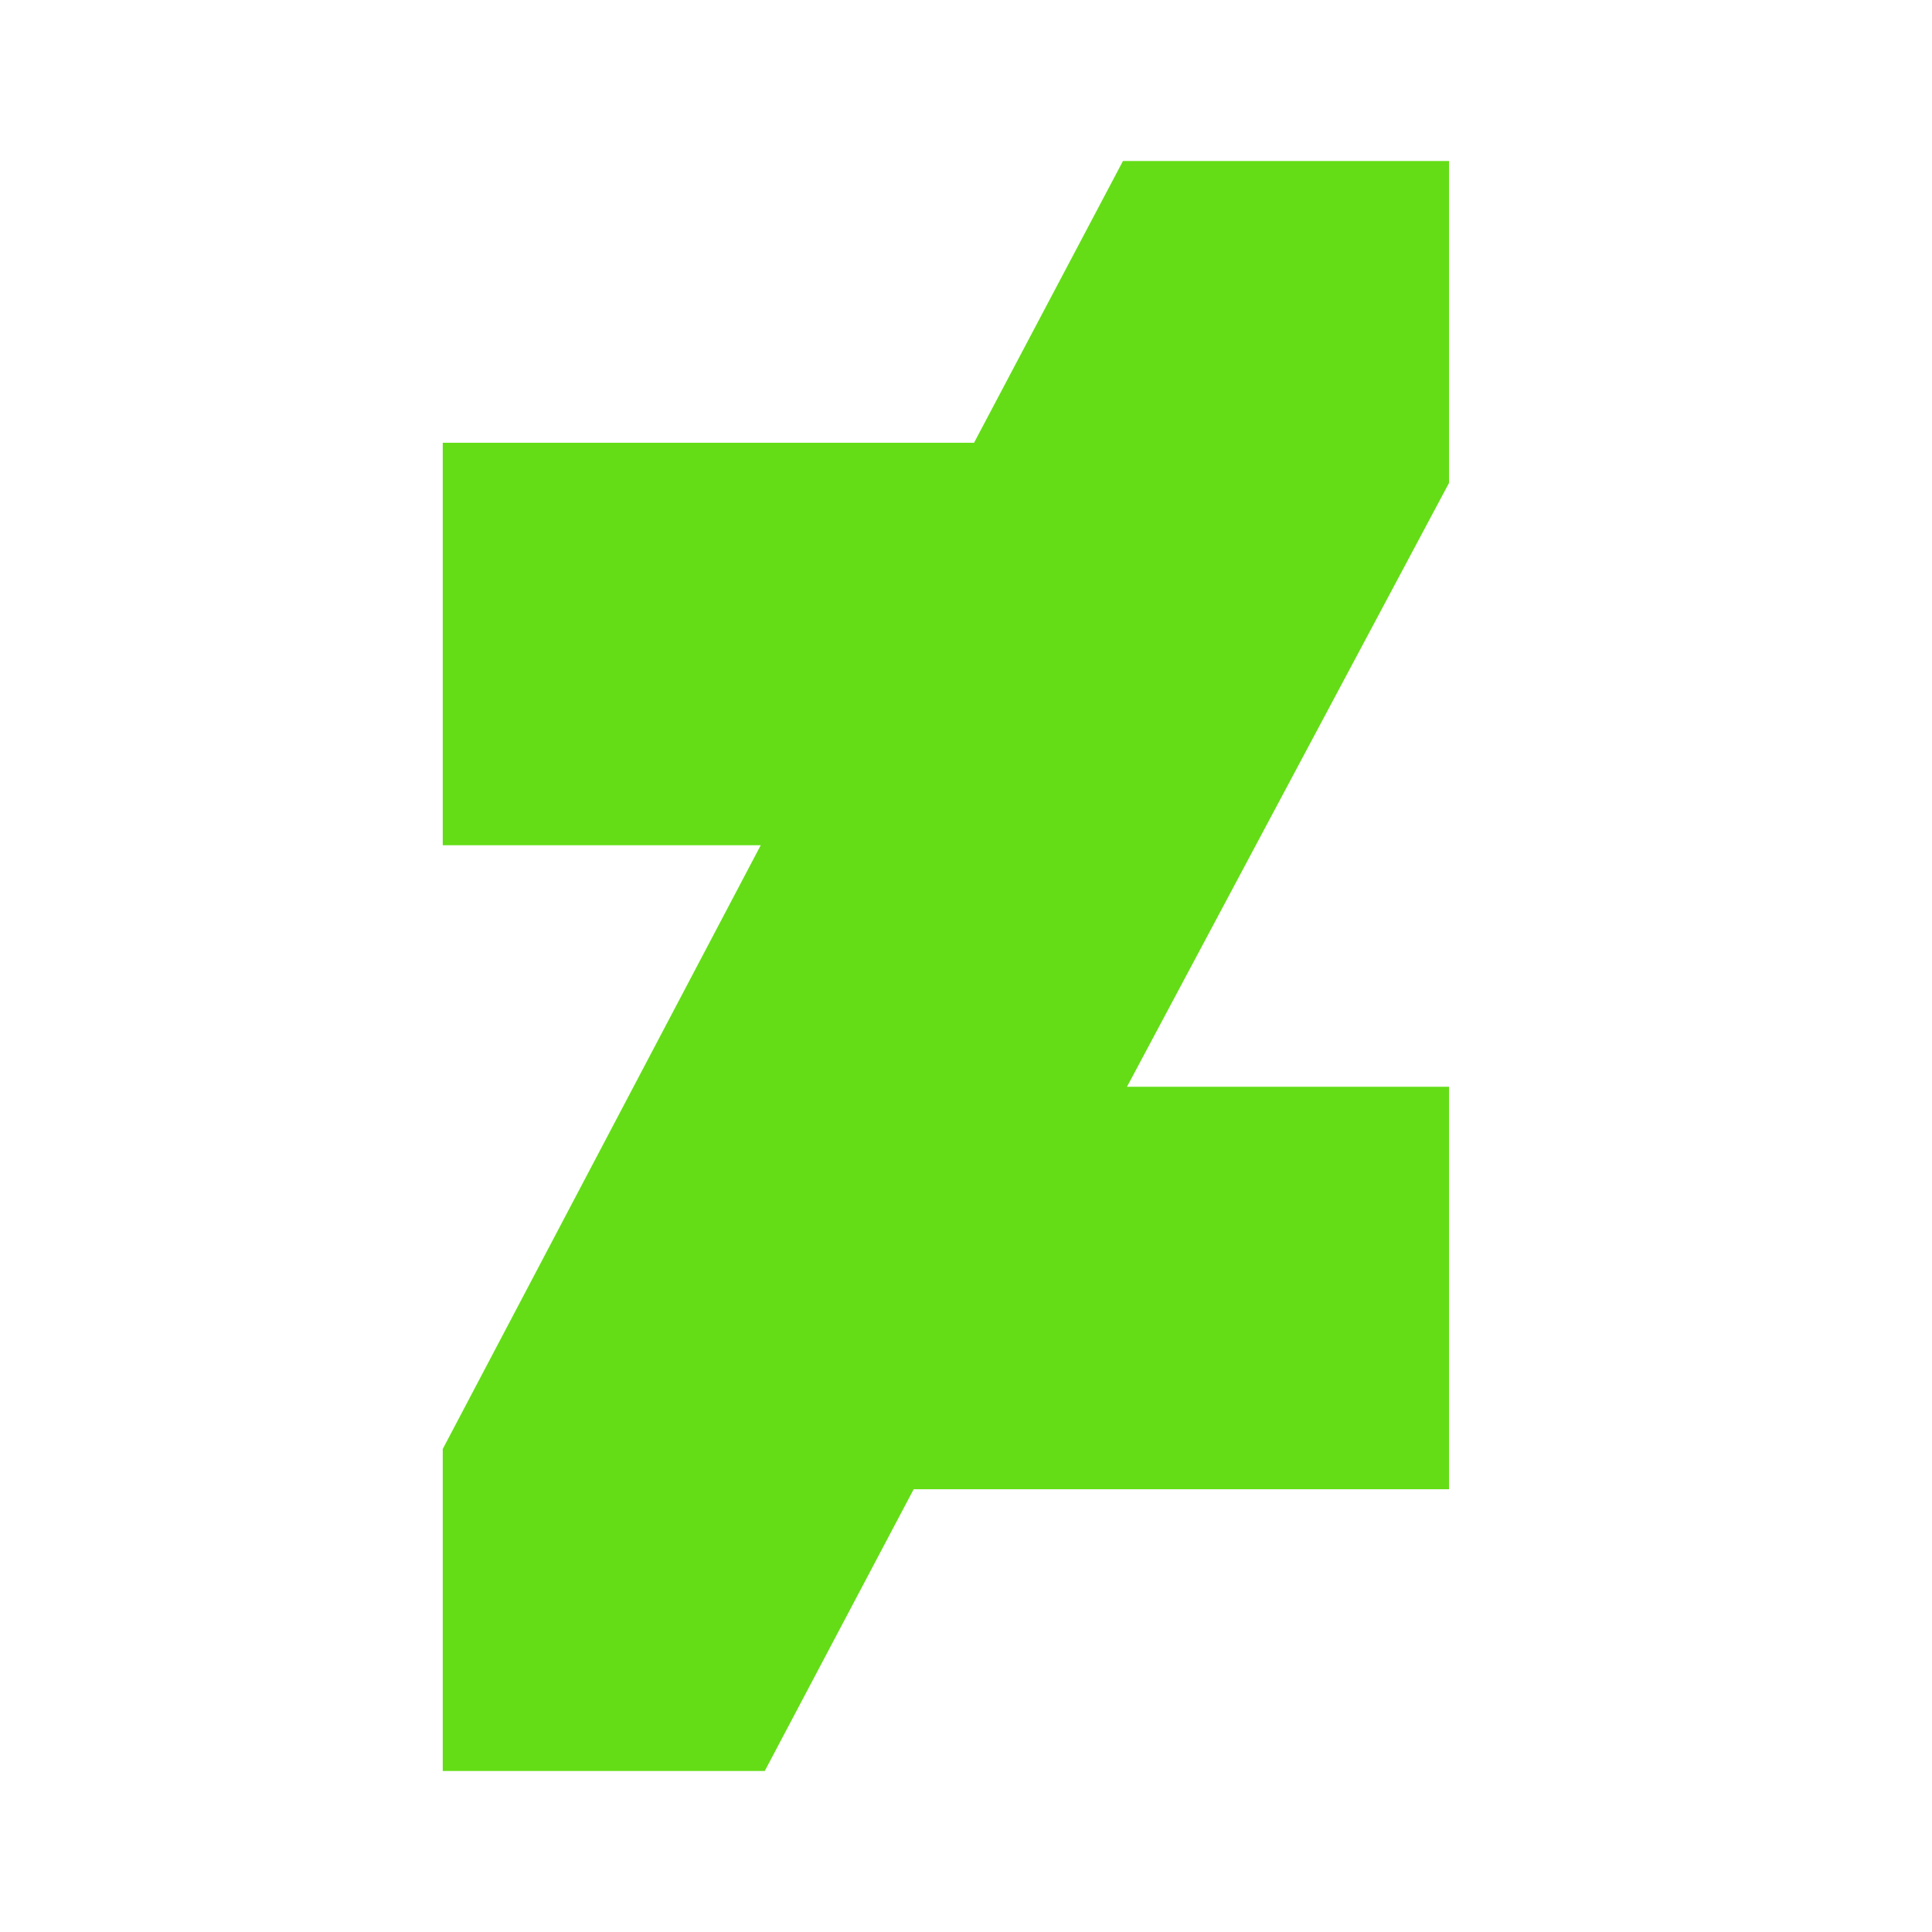
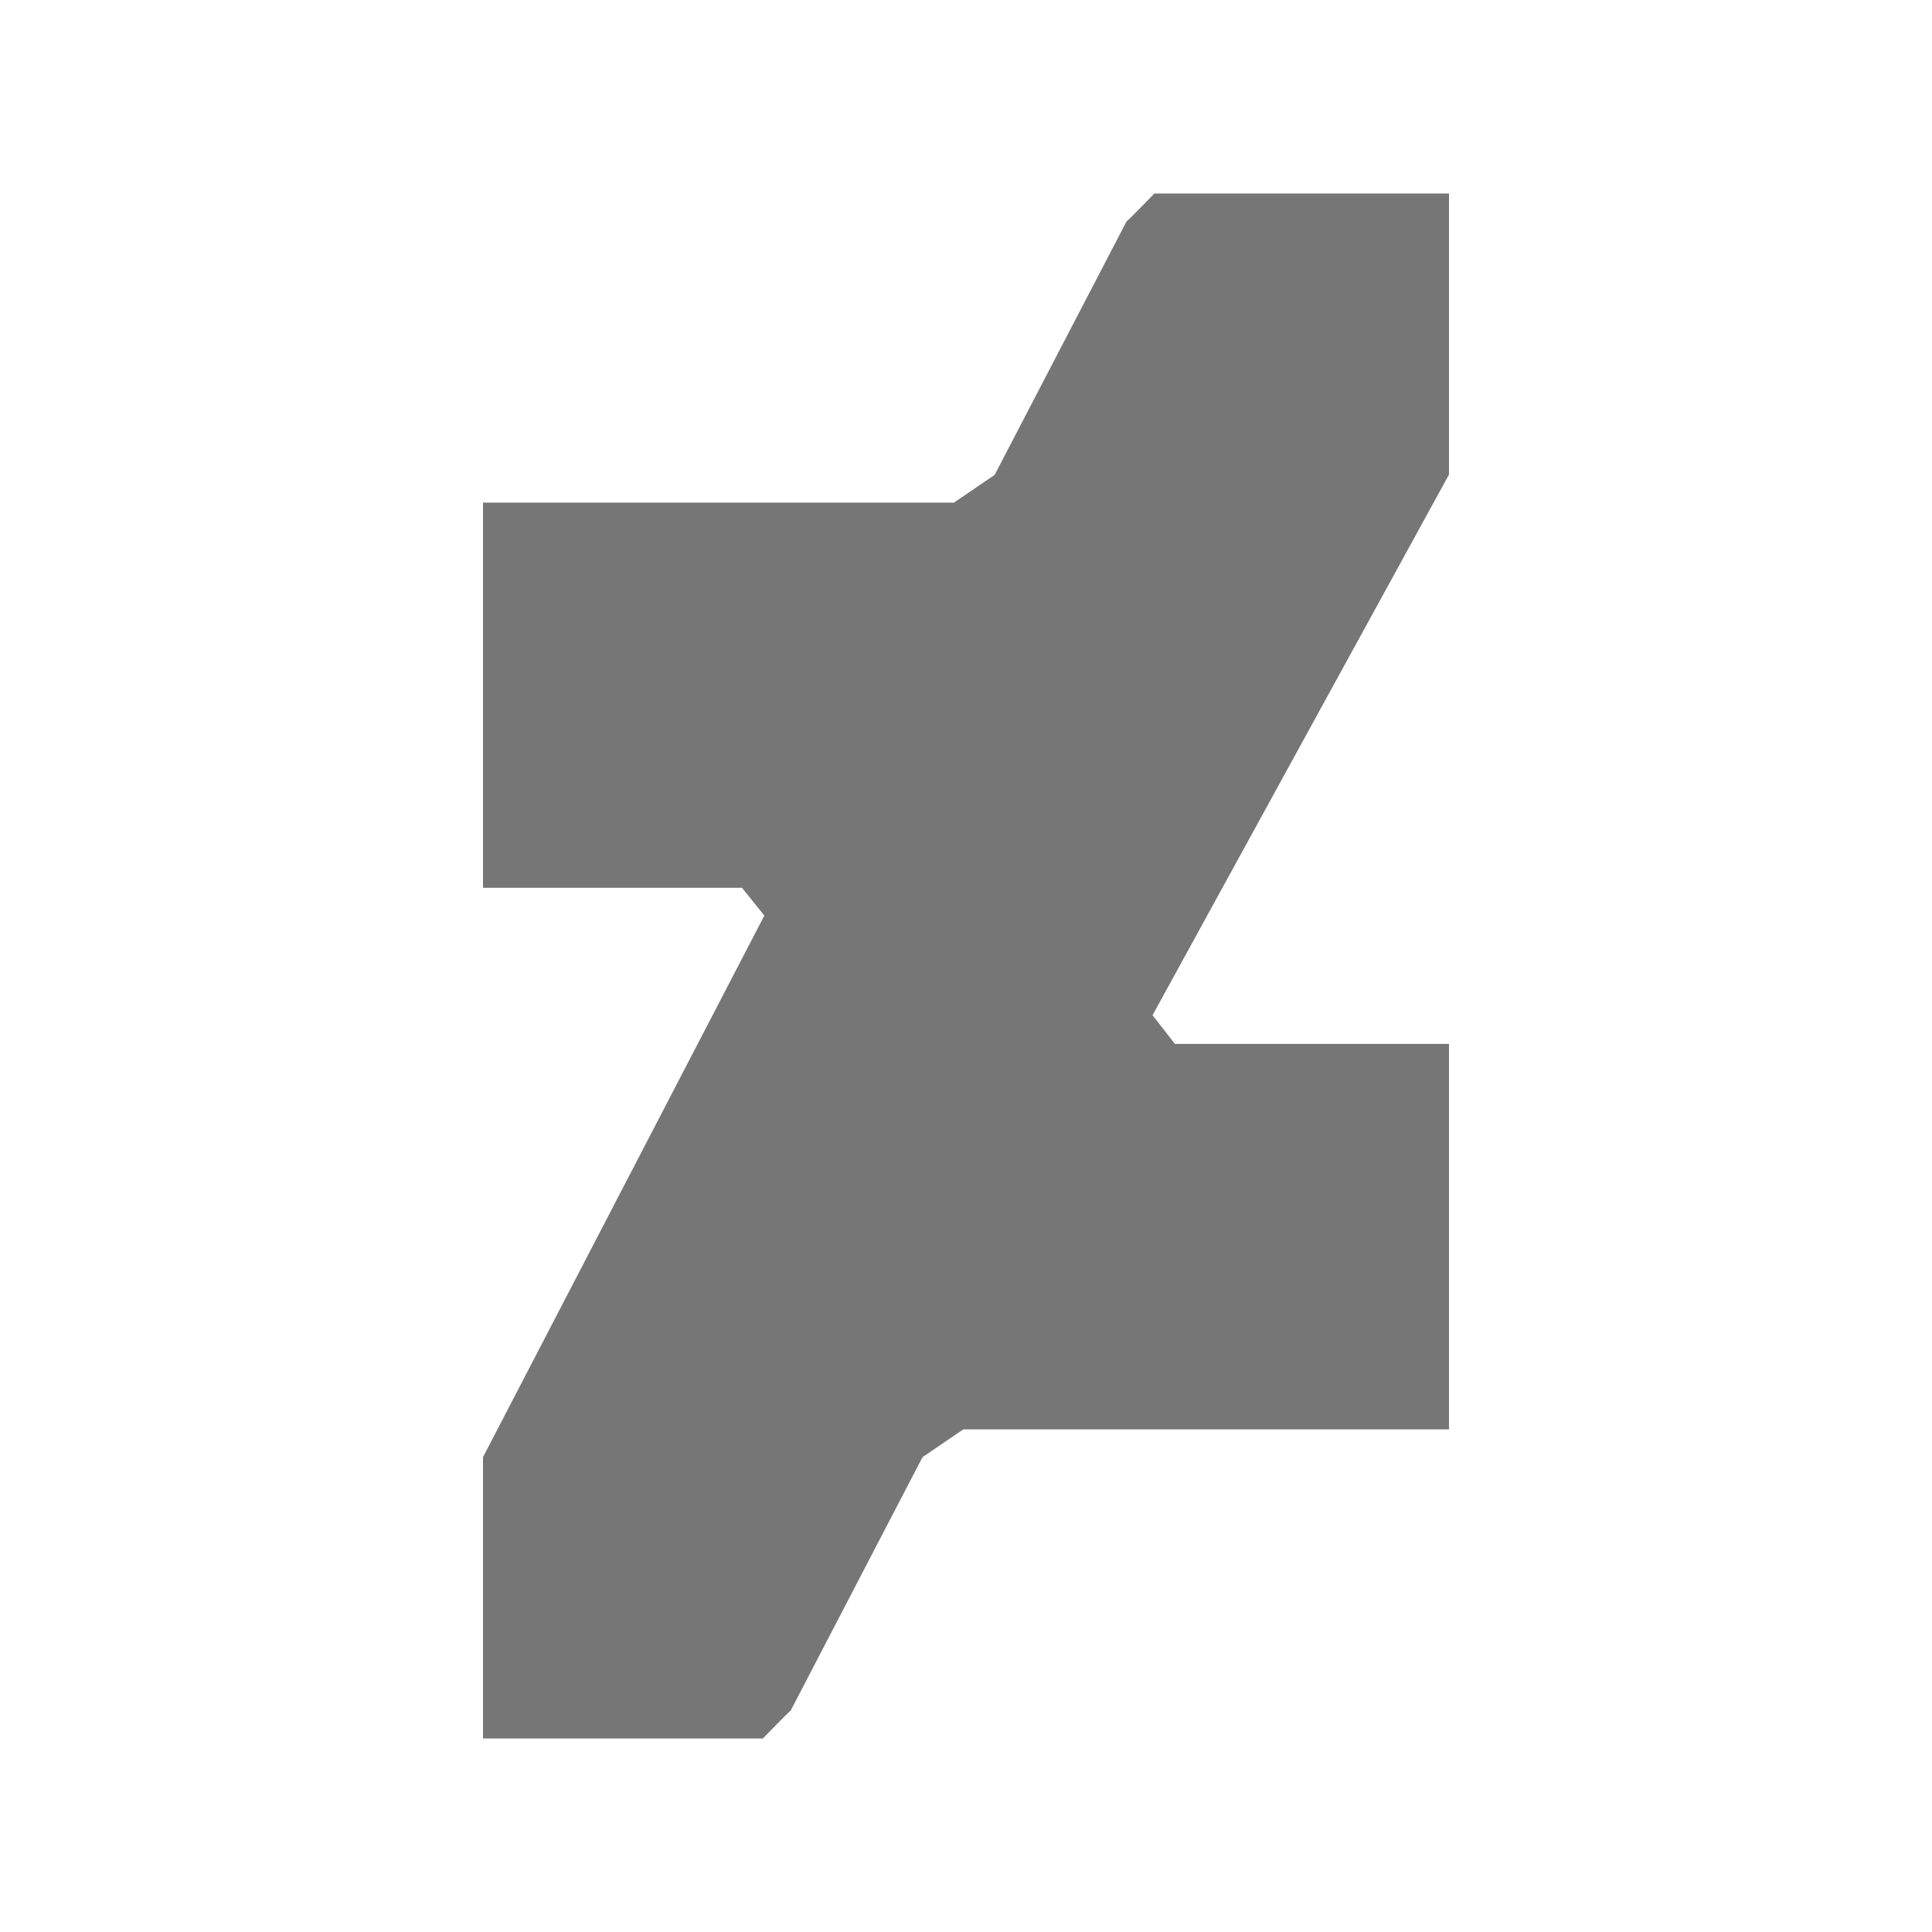
- <svg xmlns="http://www.w3.org/2000/svg" viewBox="0 0 48 48" width="48px" height="48px">
-   <path fill="#64DD17" d="M36 4L27.9 4 24.2 11 11 11 11 21 18.9 21 11 36 11 44 19 44 22.7 37 36 37 36 27 28 27 36 12z" />
+ <svg xmlns="http://www.w3.org/2000/svg" fill="#767676" viewBox="0 0 640 640">
+   <path d="M480 157.2L381.8 336.3L389.2 345.8L480 345.8L480 473.5L319.1 473.5L305.6 482.7L261.9 566.7C261.6 566.7 253.3 575.3 252.7 575.9L160 575.9L160 482.7L253.2 303.3L245.8 294.1L160 294.1L160 166.5L316 166.5L329.5 157.3L373.2 73.3C373.5 73.3 381.8 64.7 382.4 64.1L480 64.1L480 157.2z" />
</svg>
